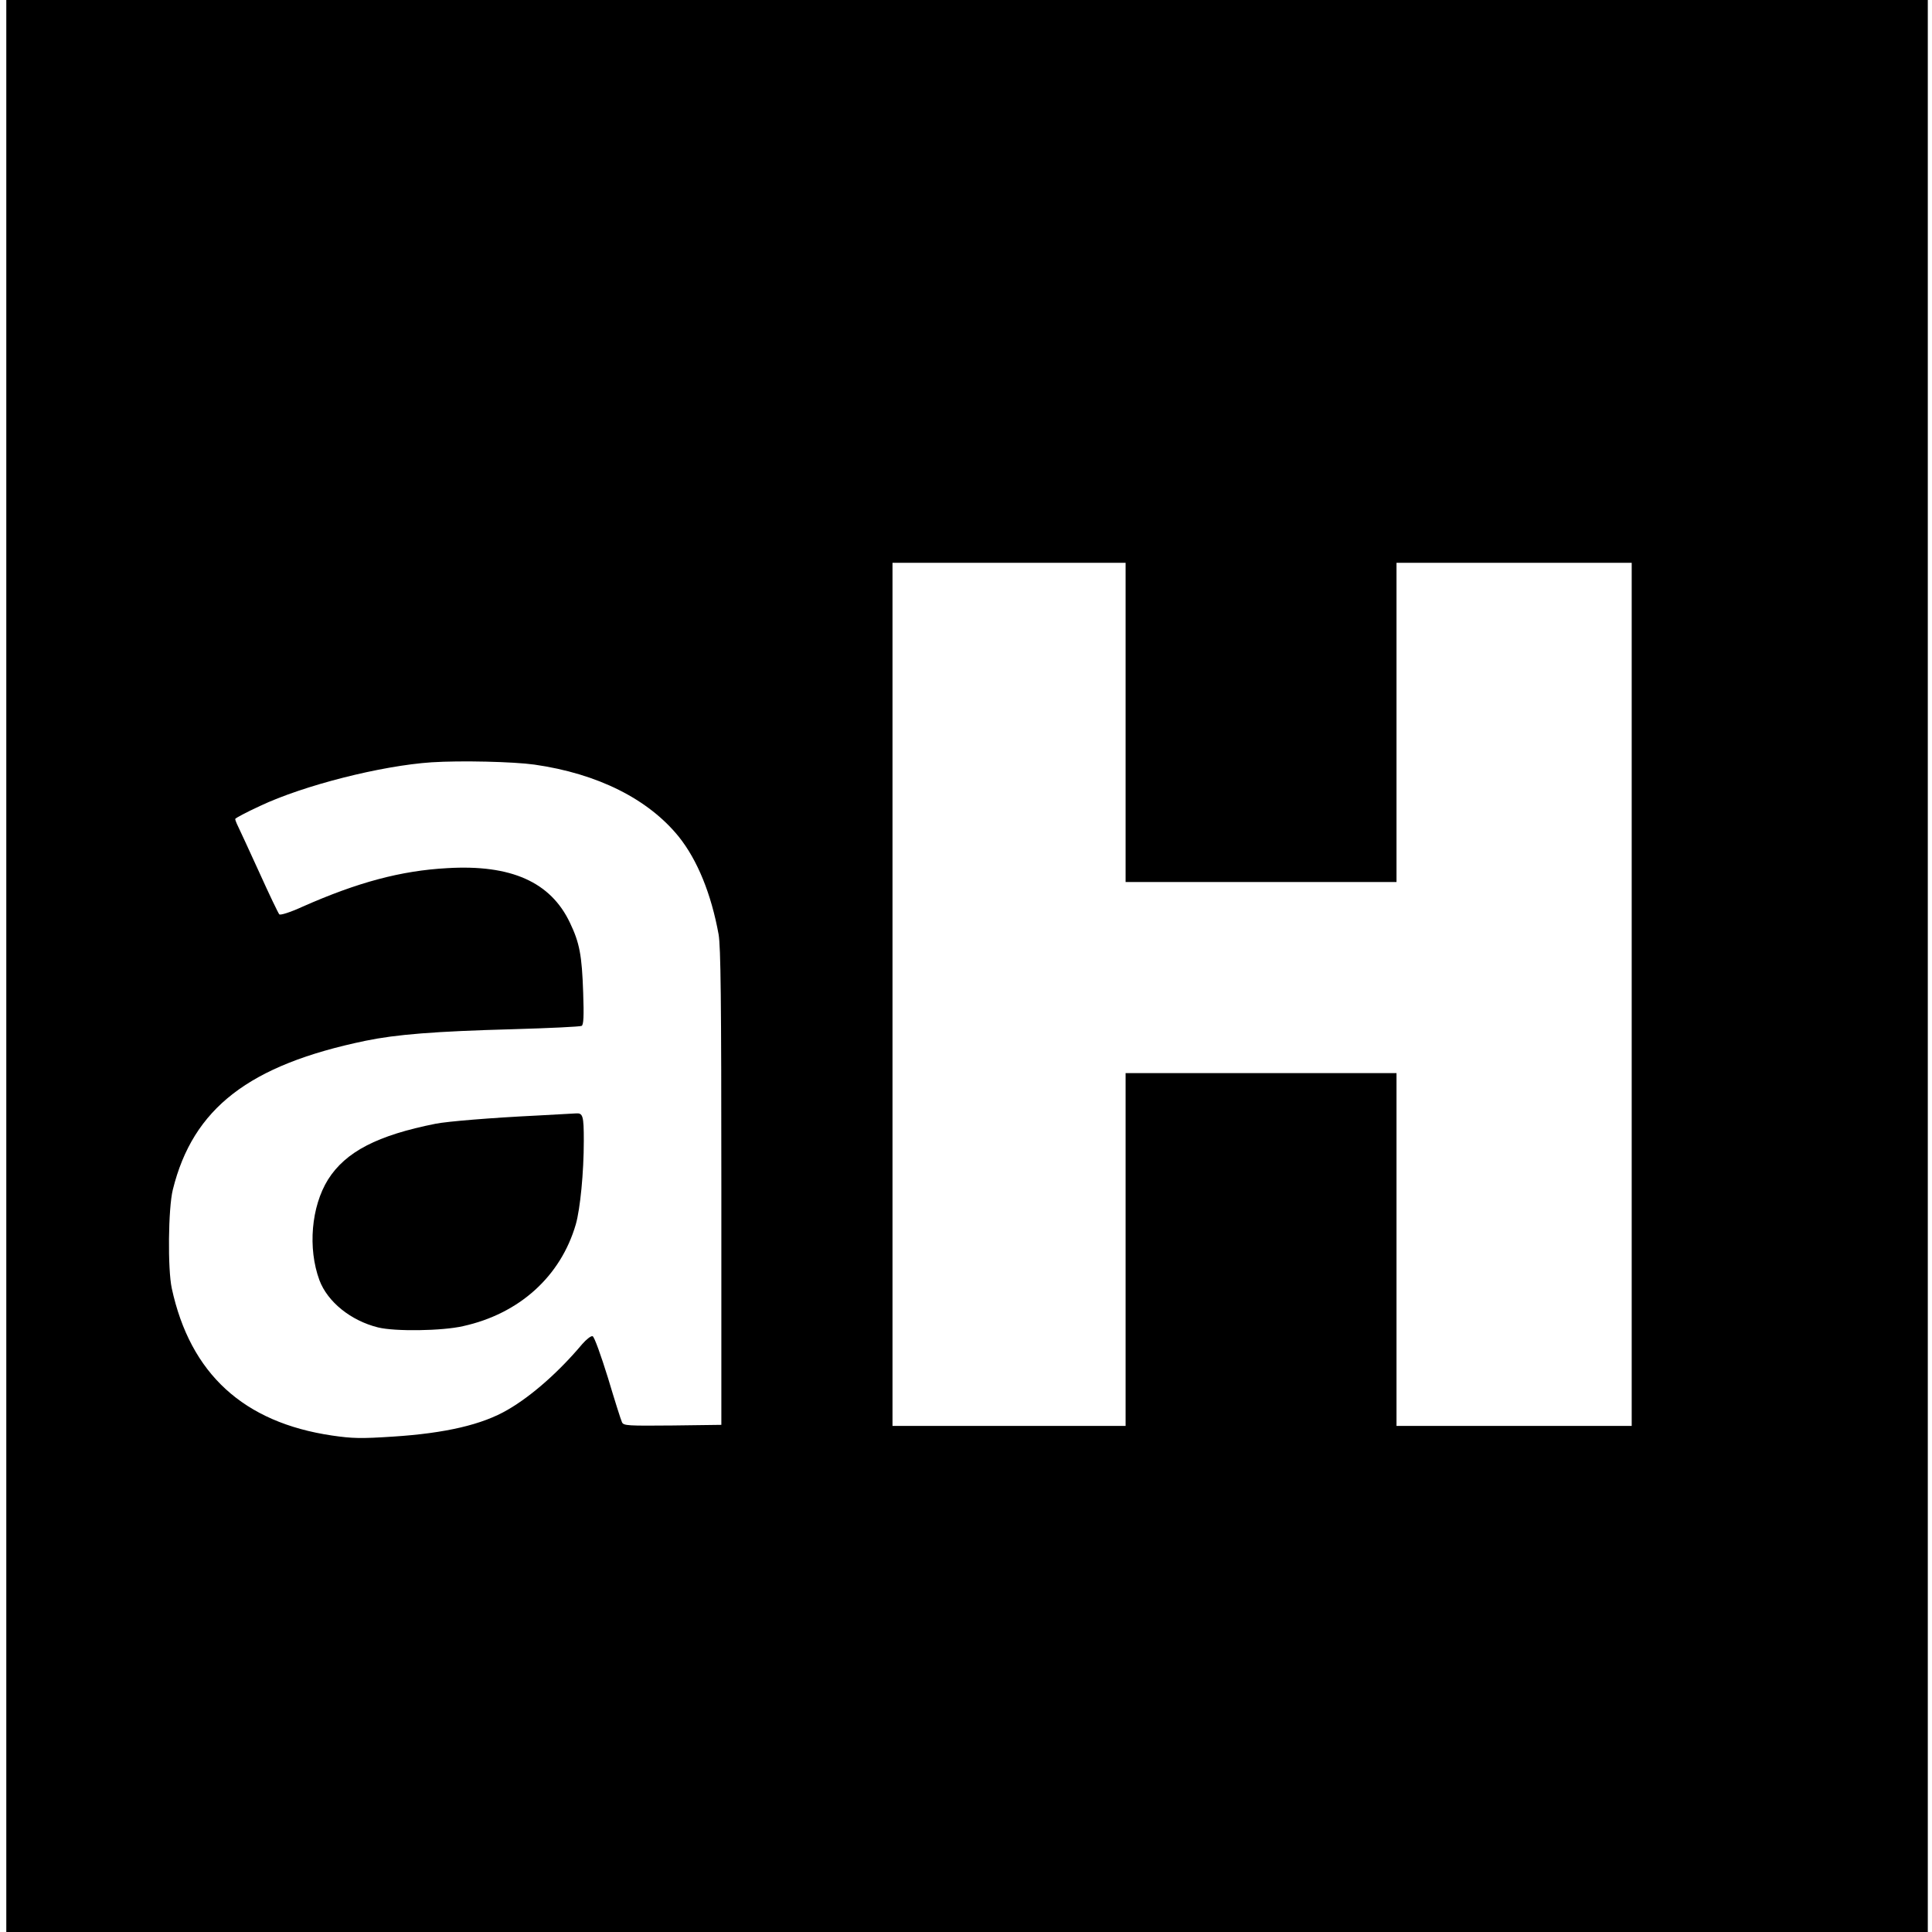
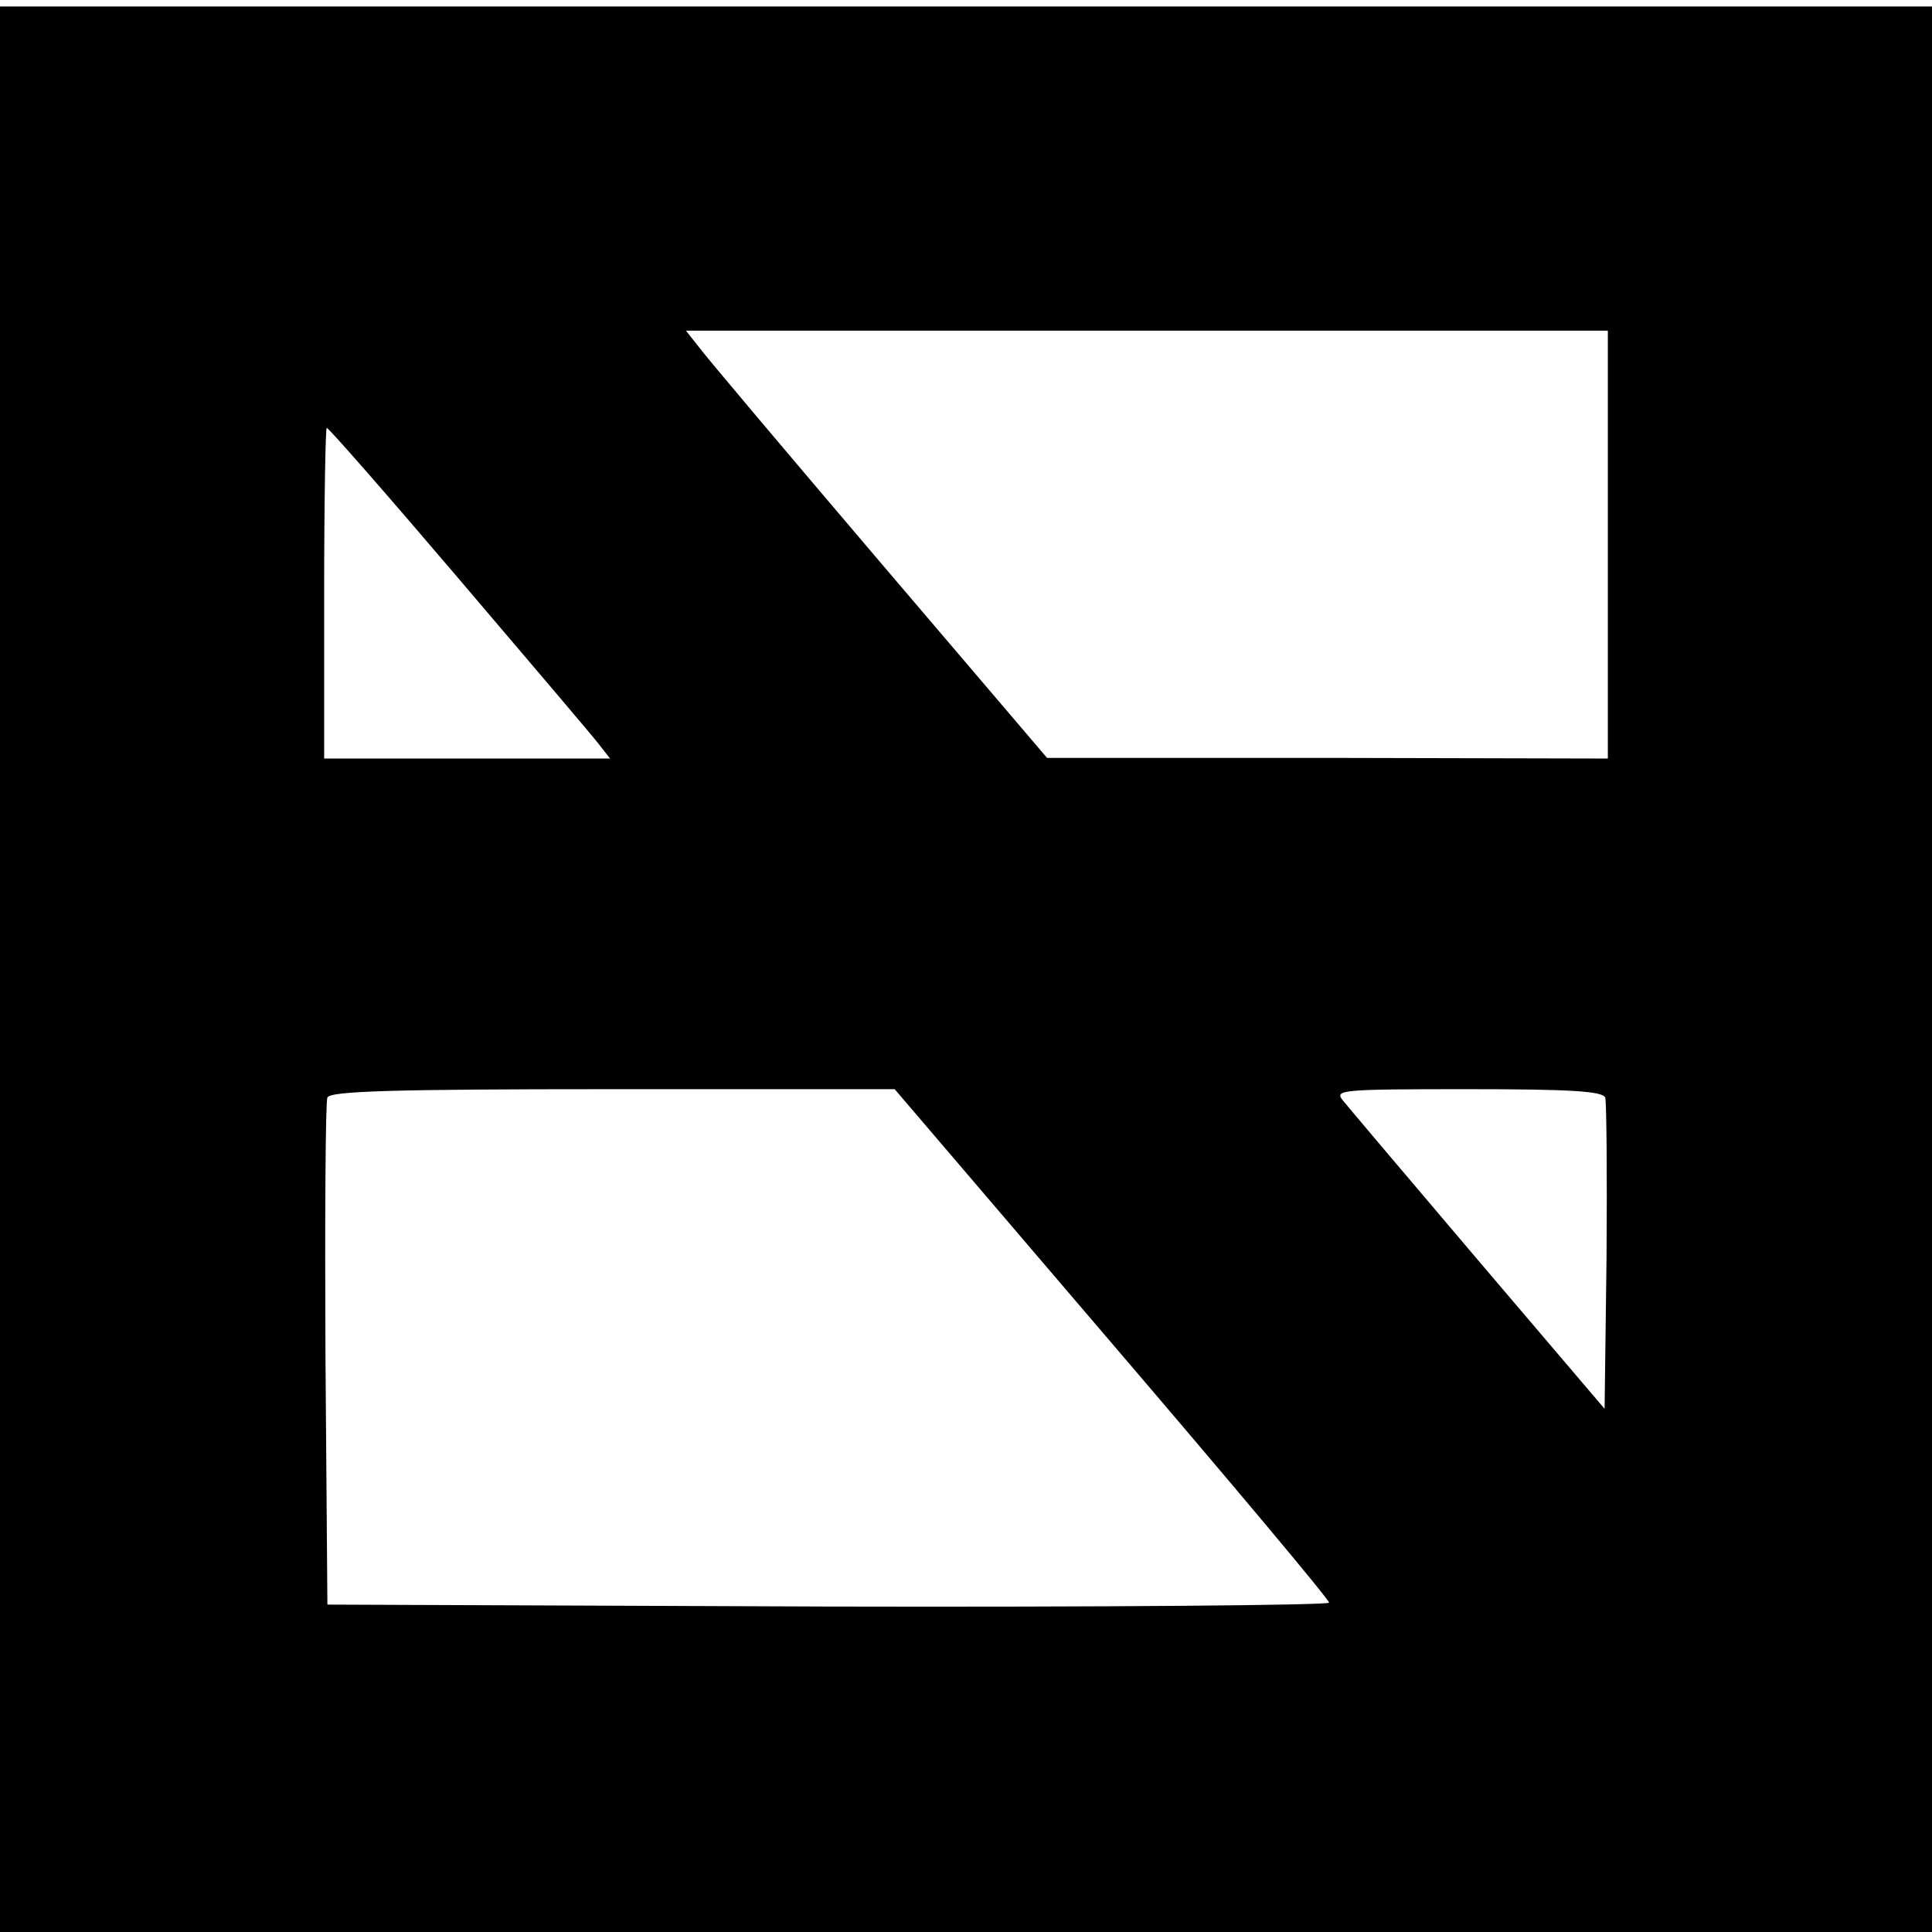
- <svg xmlns="http://www.w3.org/2000/svg" version="1.0" width="920pt" height="920pt" viewBox="0 0 920 920" preserveAspectRatio="xMidYMid meet">
-   <g transform="translate(0,920) scale(0.1,-0.1)" fill="#000000" stroke="none">
-     <path d="M30 4600 l0 -4600 4575 0 4575 0 0 4600 0 4600 -4575 0 -4575 0 0 -4600z m5330 1160 l0 -760 645 0 645 0 0 760 0 760 560 0 560 0 0 -2055 0 -2055 -560 0 -560 0 0 840 0 840 -645 0 -645 0 0 -840 0 -840 -555 0 -555 0 0 2055 0 2055 555 0 555 0 0 -760z m-2815 -201 c301 -43 542 -164 687 -343 89 -111 155 -273 190 -466 10 -60 13 -304 13 -1205 l0 -1130 -232 -3 c-214 -2 -233 -1 -241 15 -5 10 -35 105 -67 212 -33 106 -65 196 -73 198 -7 3 -29 -14 -50 -38 -110 -131 -240 -246 -354 -312 -121 -71 -297 -112 -547 -128 -153 -10 -192 -9 -289 5 -422 62 -676 294 -764 701 -20 92 -17 382 5 470 96 388 363 594 918 709 145 30 330 45 701 55 174 5 322 12 328 16 9 6 11 46 7 159 -6 177 -17 236 -63 332 -92 194 -280 278 -584 260 -221 -12 -428 -68 -688 -183 -61 -28 -107 -42 -112 -37 -5 5 -48 95 -95 199 -48 105 -93 203 -101 219 -8 16 -14 32 -14 36 0 4 53 32 118 62 207 98 577 192 817 208 140 9 390 3 490 -11z" />
-     <path d="M2560 3888 c-226 -11 -428 -28 -485 -39 -277 -55 -429 -133 -513 -266 -80 -129 -97 -327 -41 -479 39 -104 150 -193 279 -225 80 -20 305 -17 405 6 268 59 465 237 537 485 21 74 38 247 38 397 0 121 -4 134 -39 131 -14 -1 -96 -5 -181 -10z" />
+ <svg xmlns="http://www.w3.org/2000/svg" version="1.0" width="298pt" height="298pt" viewBox="0 0 298 298" preserveAspectRatio="xMidYMid meet">
+   <g transform="translate(0,298) scale(0.1,-0.1)" fill="#000000" stroke="none">
+     <path d="M0 1485 l0 -1485 1490 0 1490 0 0 1485 0 1485 -1490 0 -1490 0 0 -1485z m2480 655 l0 -330 -432 1 -433 0 -260 305 c-143 168 -268 316 -278 330 l-19 24 711 0 711 0 0 -330z m-1773 -52 c109 -128 206 -242 216 -255 l18 -23 -220 0 -221 0 0 255 c0 140 2 255 4 255 3 0 94 -104 203 -232z m1008 -1180 c184 -215 335 -395 335 -400 0 -4 -348 -7 -772 -6 l-773 3 -3 385 c-1 212 0 391 3 397 3 10 100 13 440 13 l435 0 335 -392z m761 379 c2 -7 3 -118 2 -246 l-3 -234 -195 229 c-107 126 -201 237 -209 247 -13 16 -2 17 193 17 158 0 208 -3 212 -13z" />
  </g>
</svg>
